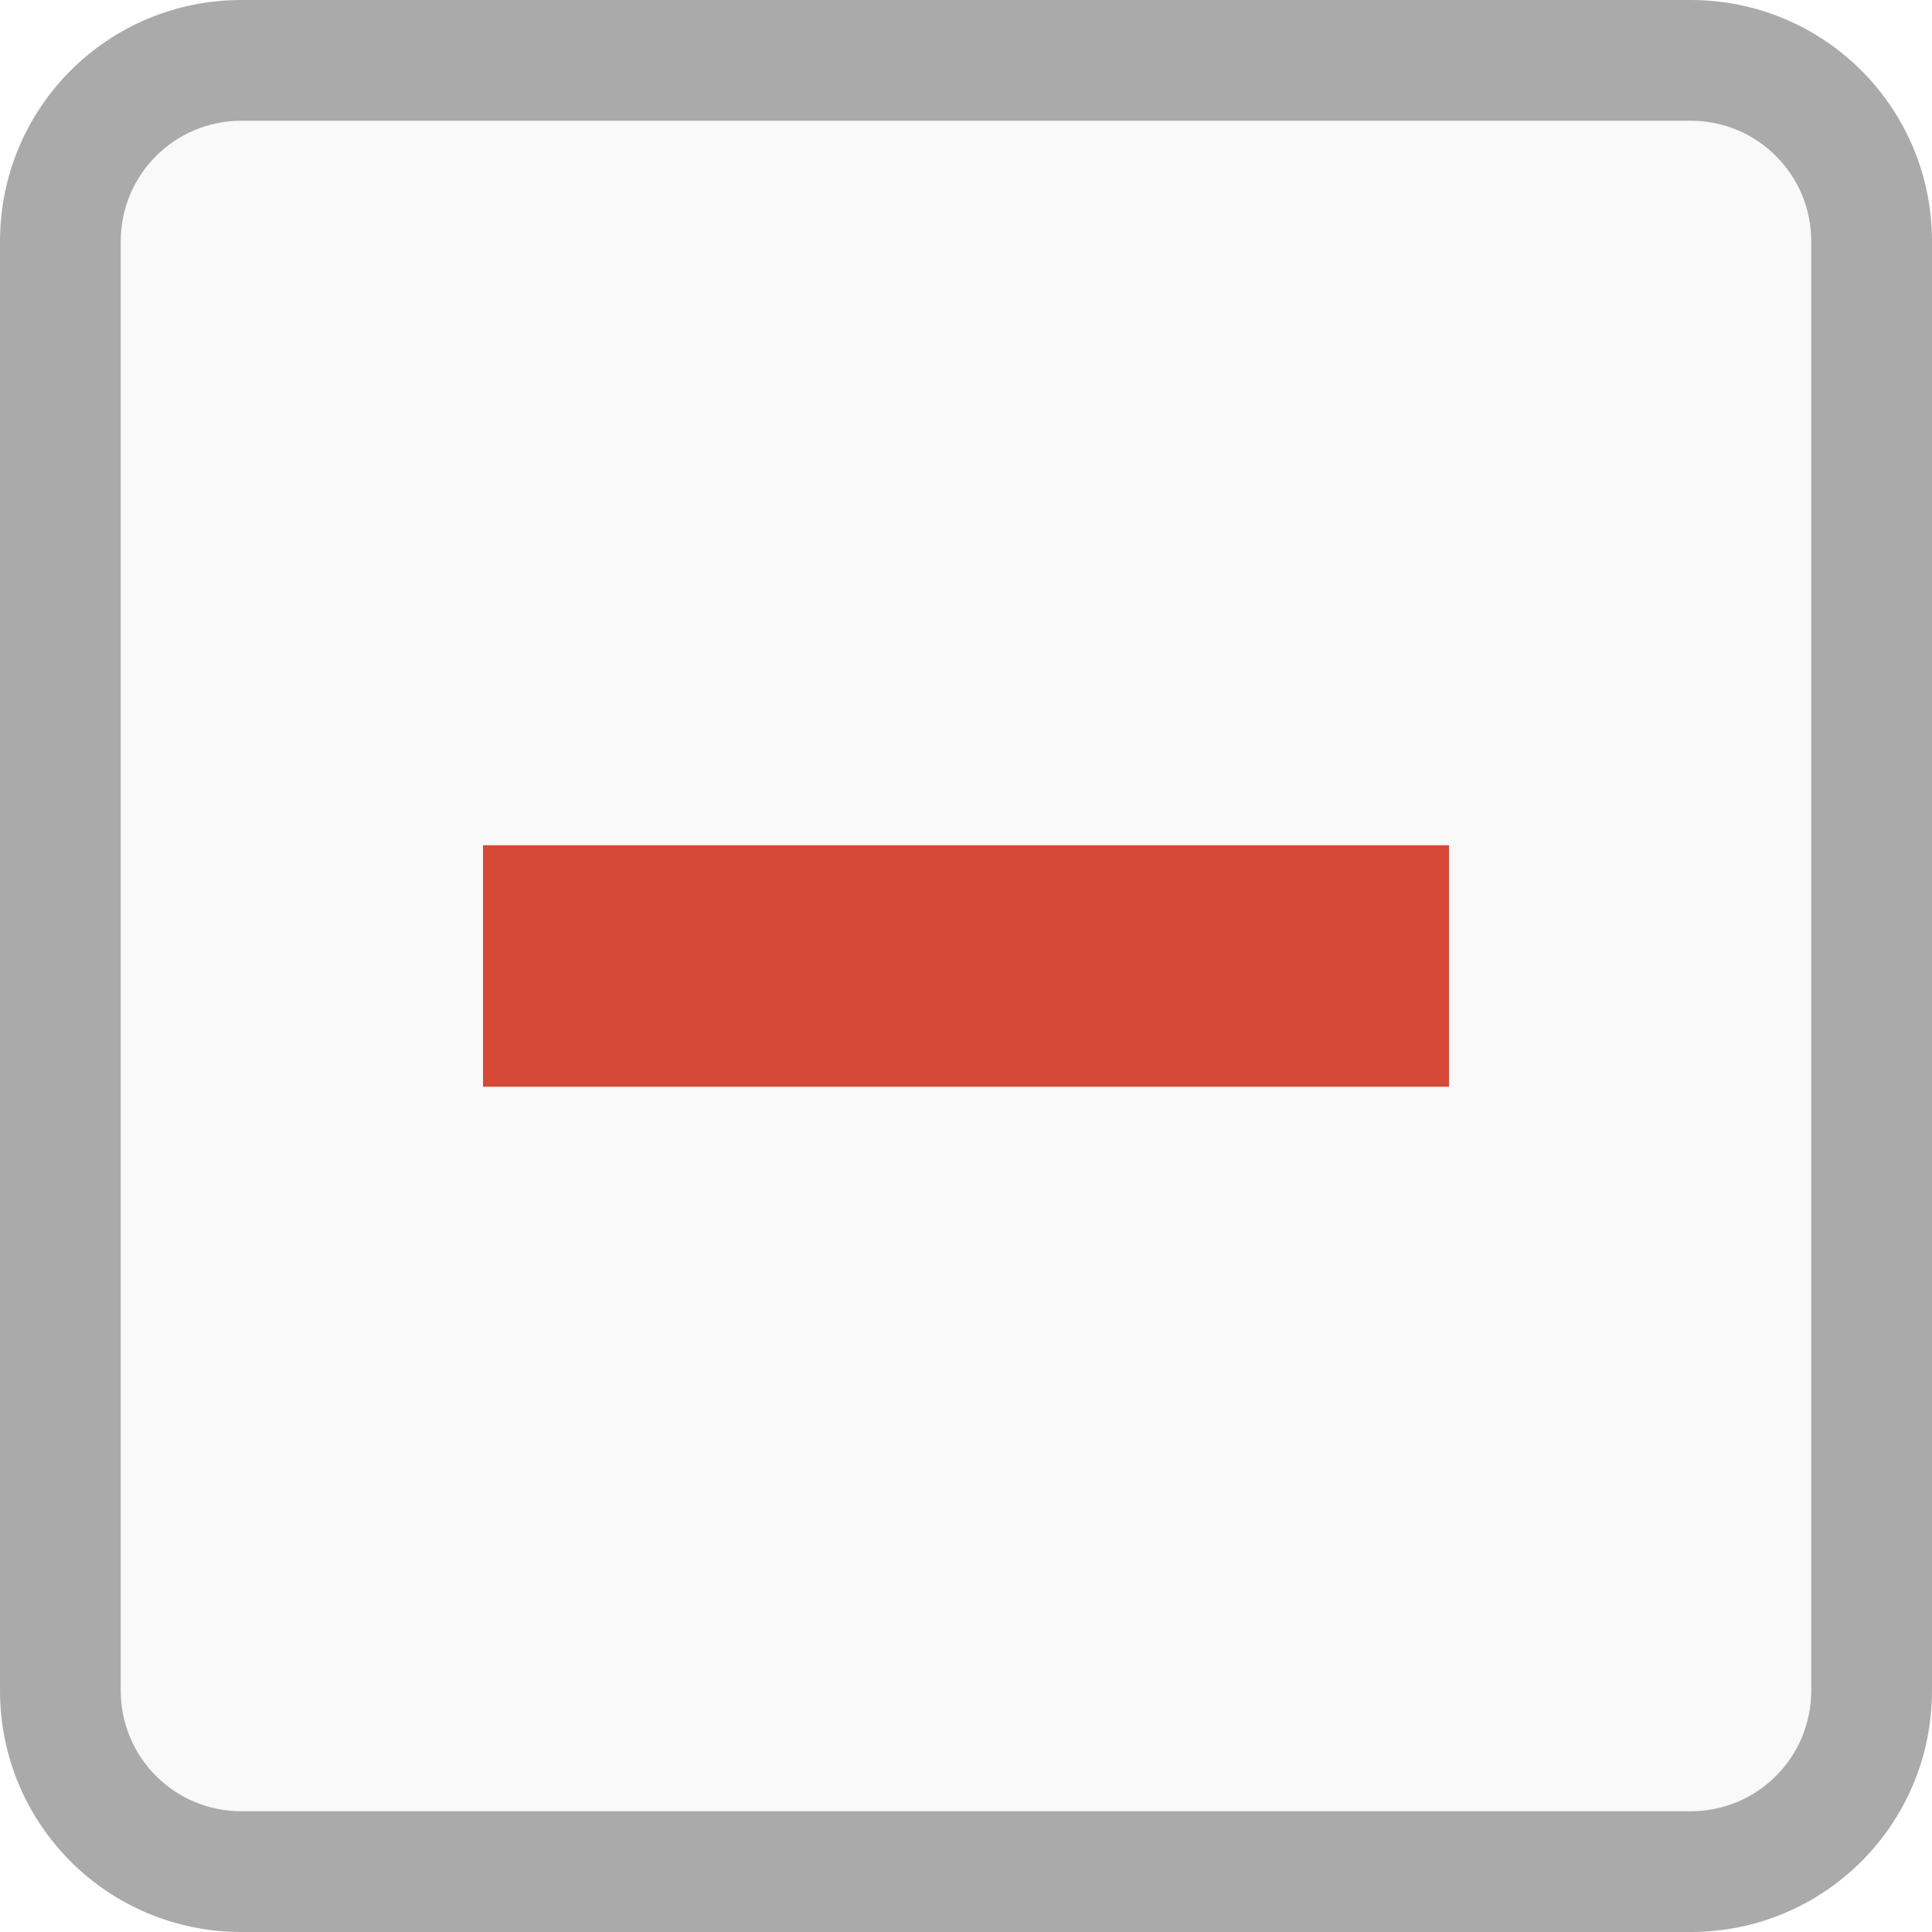
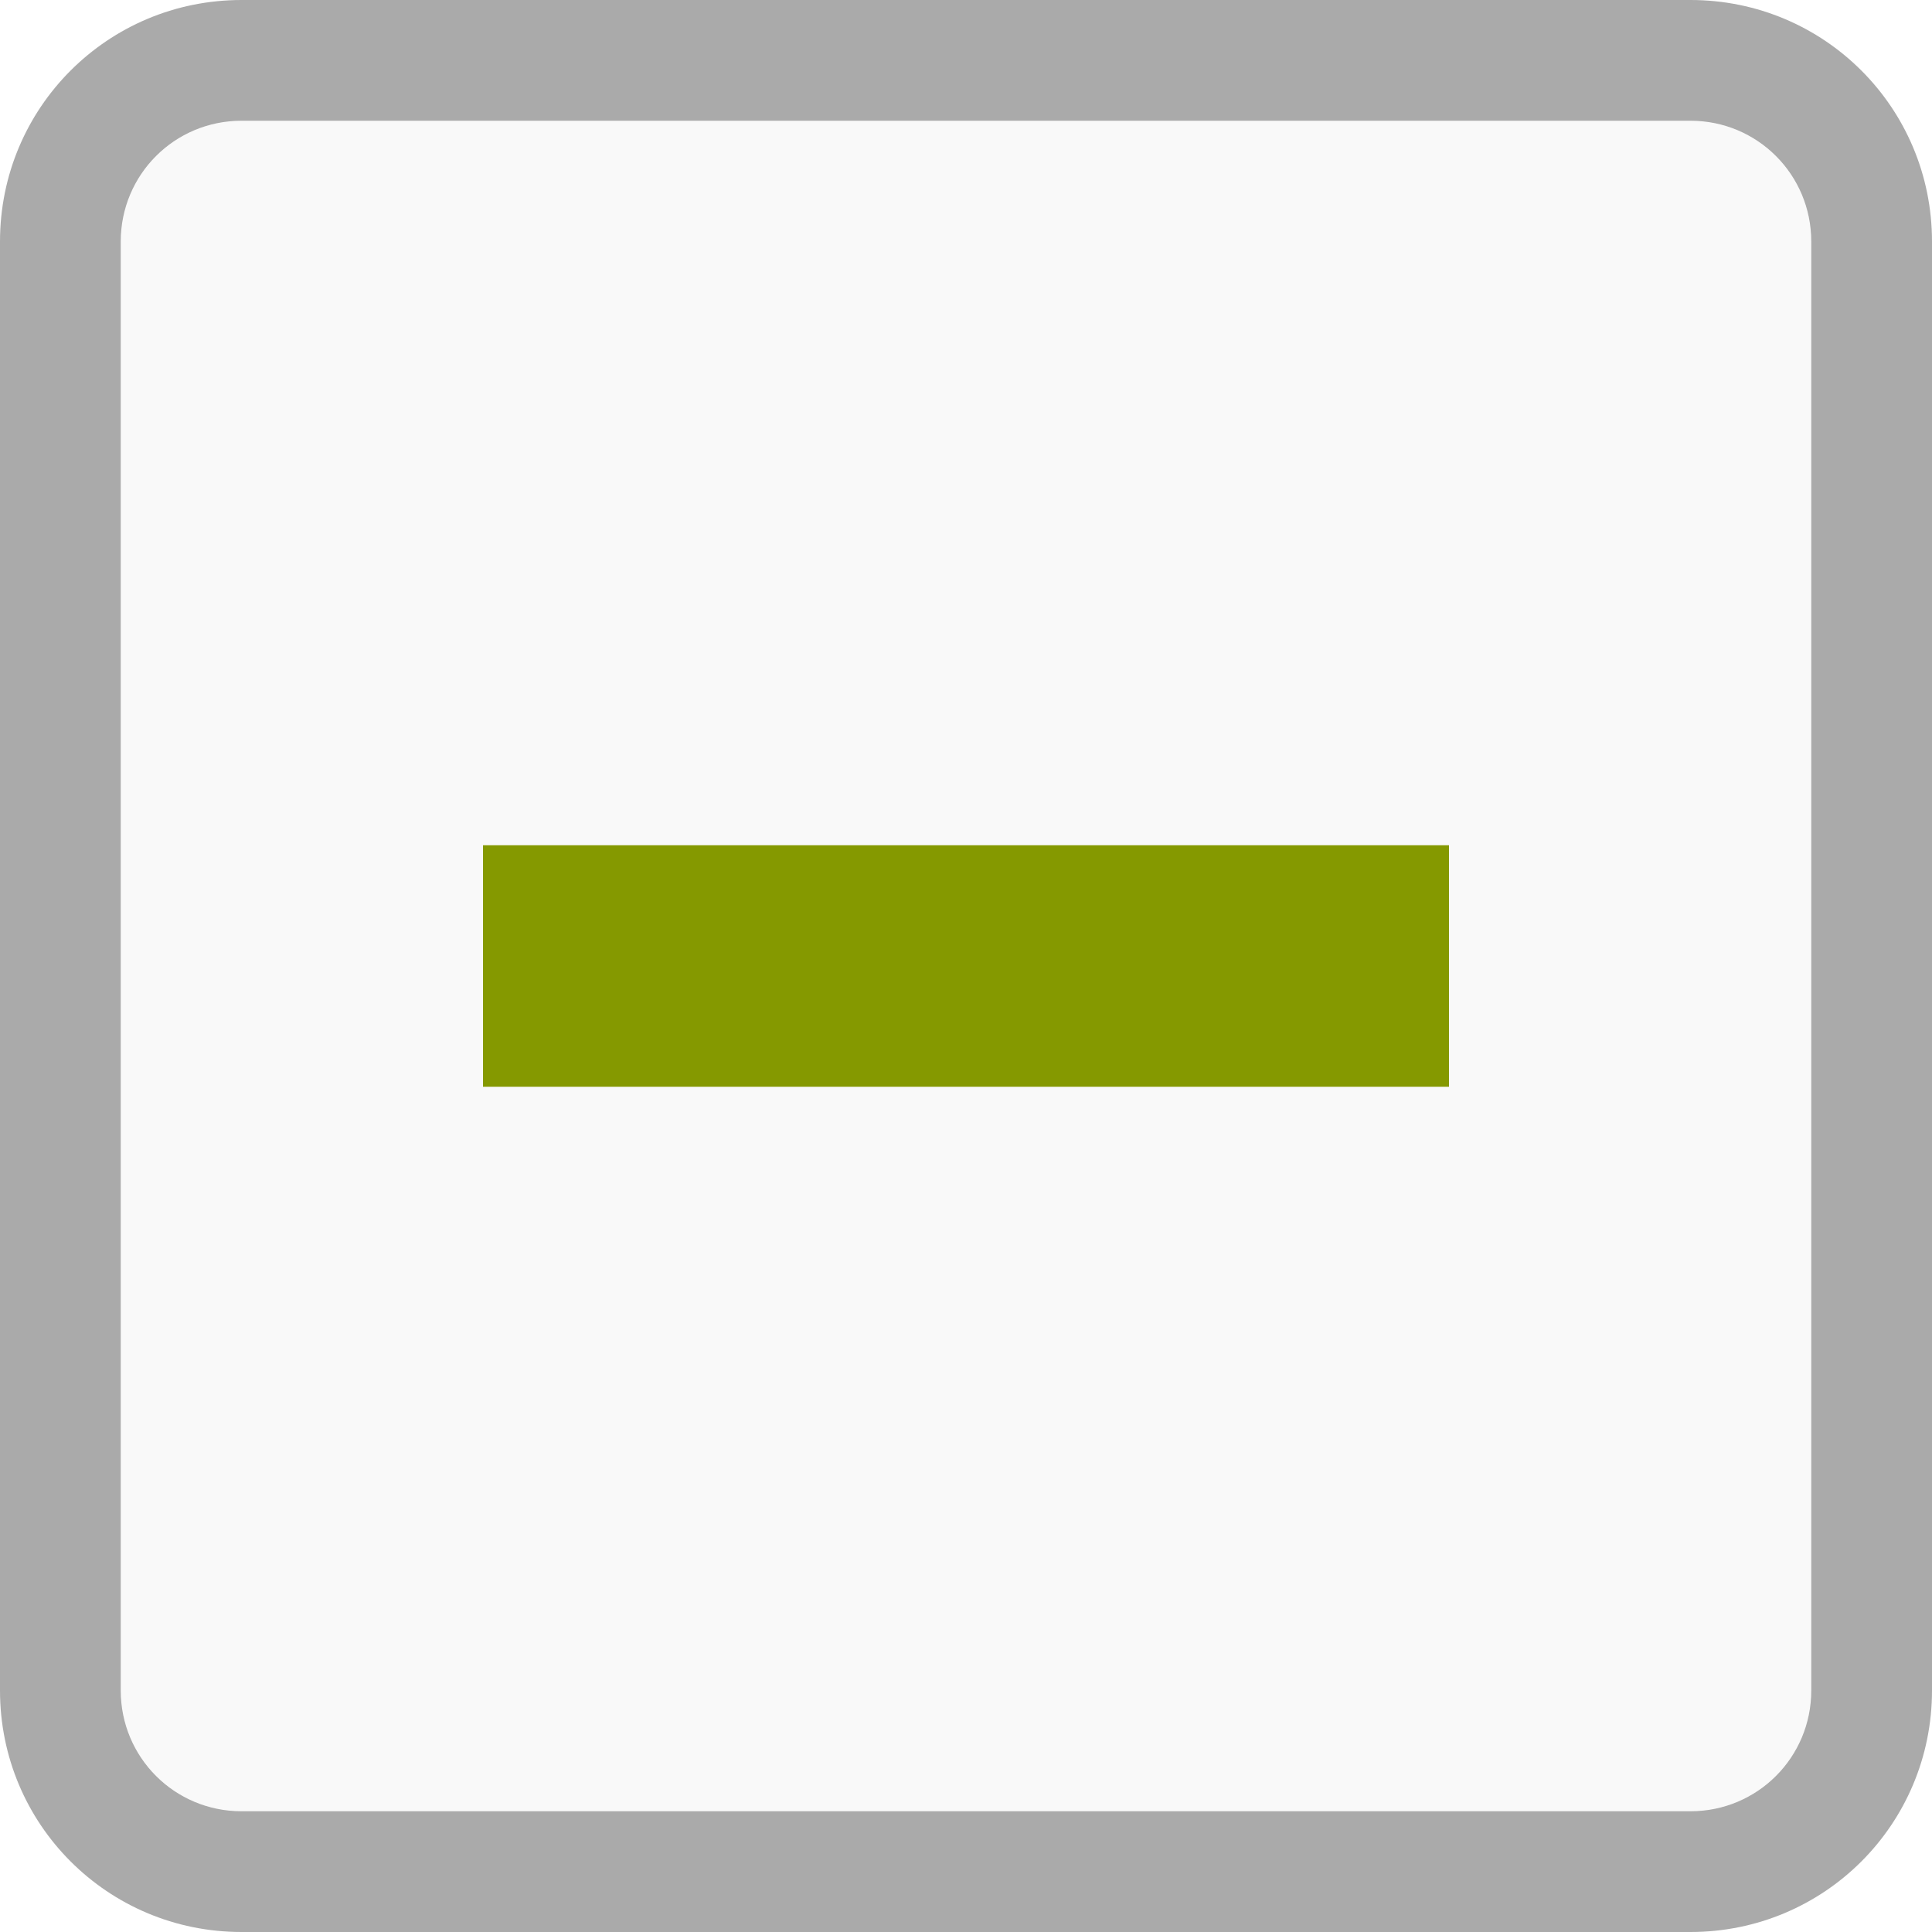
<svg xmlns="http://www.w3.org/2000/svg" viewBox="0 0 16 16">
  <g transform="translate(0 -1036.362)">
    <rect width="14" x="1" y="1" rx="1" height="14" style="fill:#f9f9f9" transform="translate(0 1036.362)" />
    <path style="fill:#aaa" d="M 2 0 C 0.892 0 3.2526065e-18 0.892 0 2 L 0 14 C 0 15.108 0.892 16 2 16 L 14 16 C 15.108 16 16 15.108 16 14 L 16 2 C 16 0.892 15.108 3.2526065e-18 14 0 L 2 0 z M 2 1 L 14 1 C 14.554 1 15 1.446 15 2 L 15 14 C 15 14.554 14.554 15 14 15 L 2 15 C 1.446 15 1 14.554 1 14 L 1 2 C 1 1.446 1.446 1 2 1 z " transform="translate(0 1036.362)" />
-     <rect width="8" x="4" y="1043.362" height="2" style="fill:#d64937" />
+     <rect width="8" x="4" y="1043.362" height="2" style="fill:#859900" />
  </g>
</svg>
